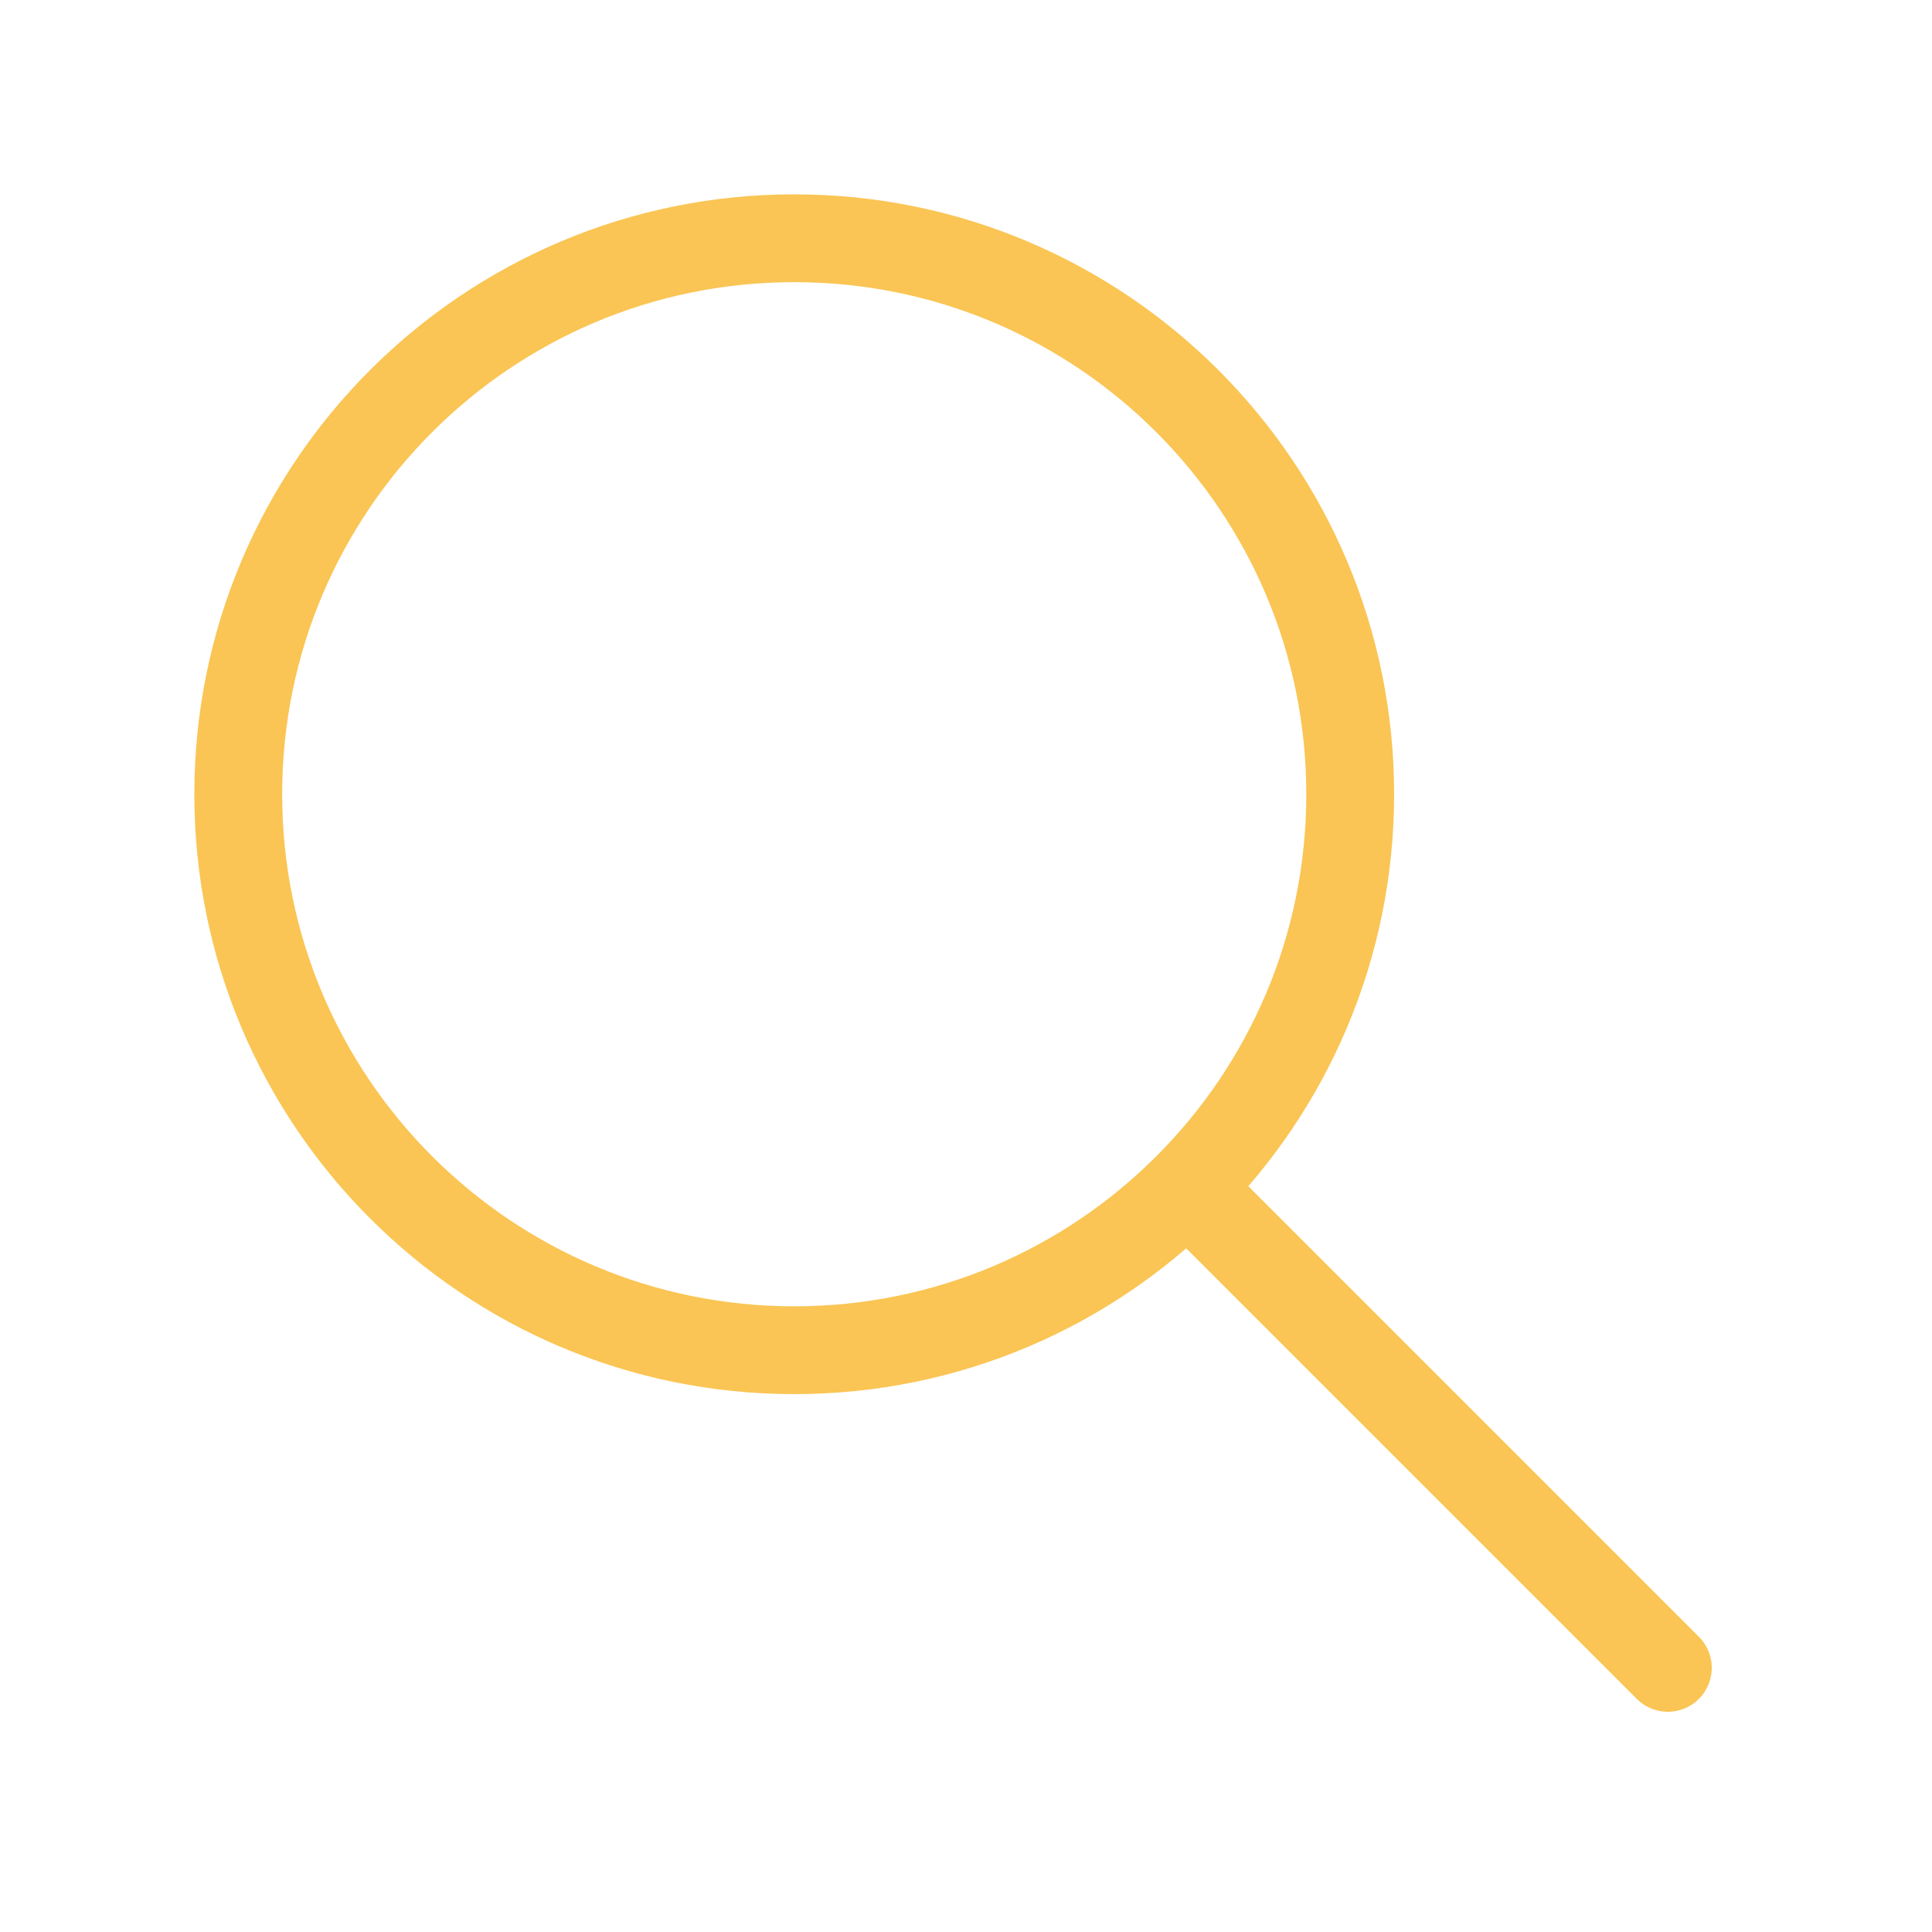
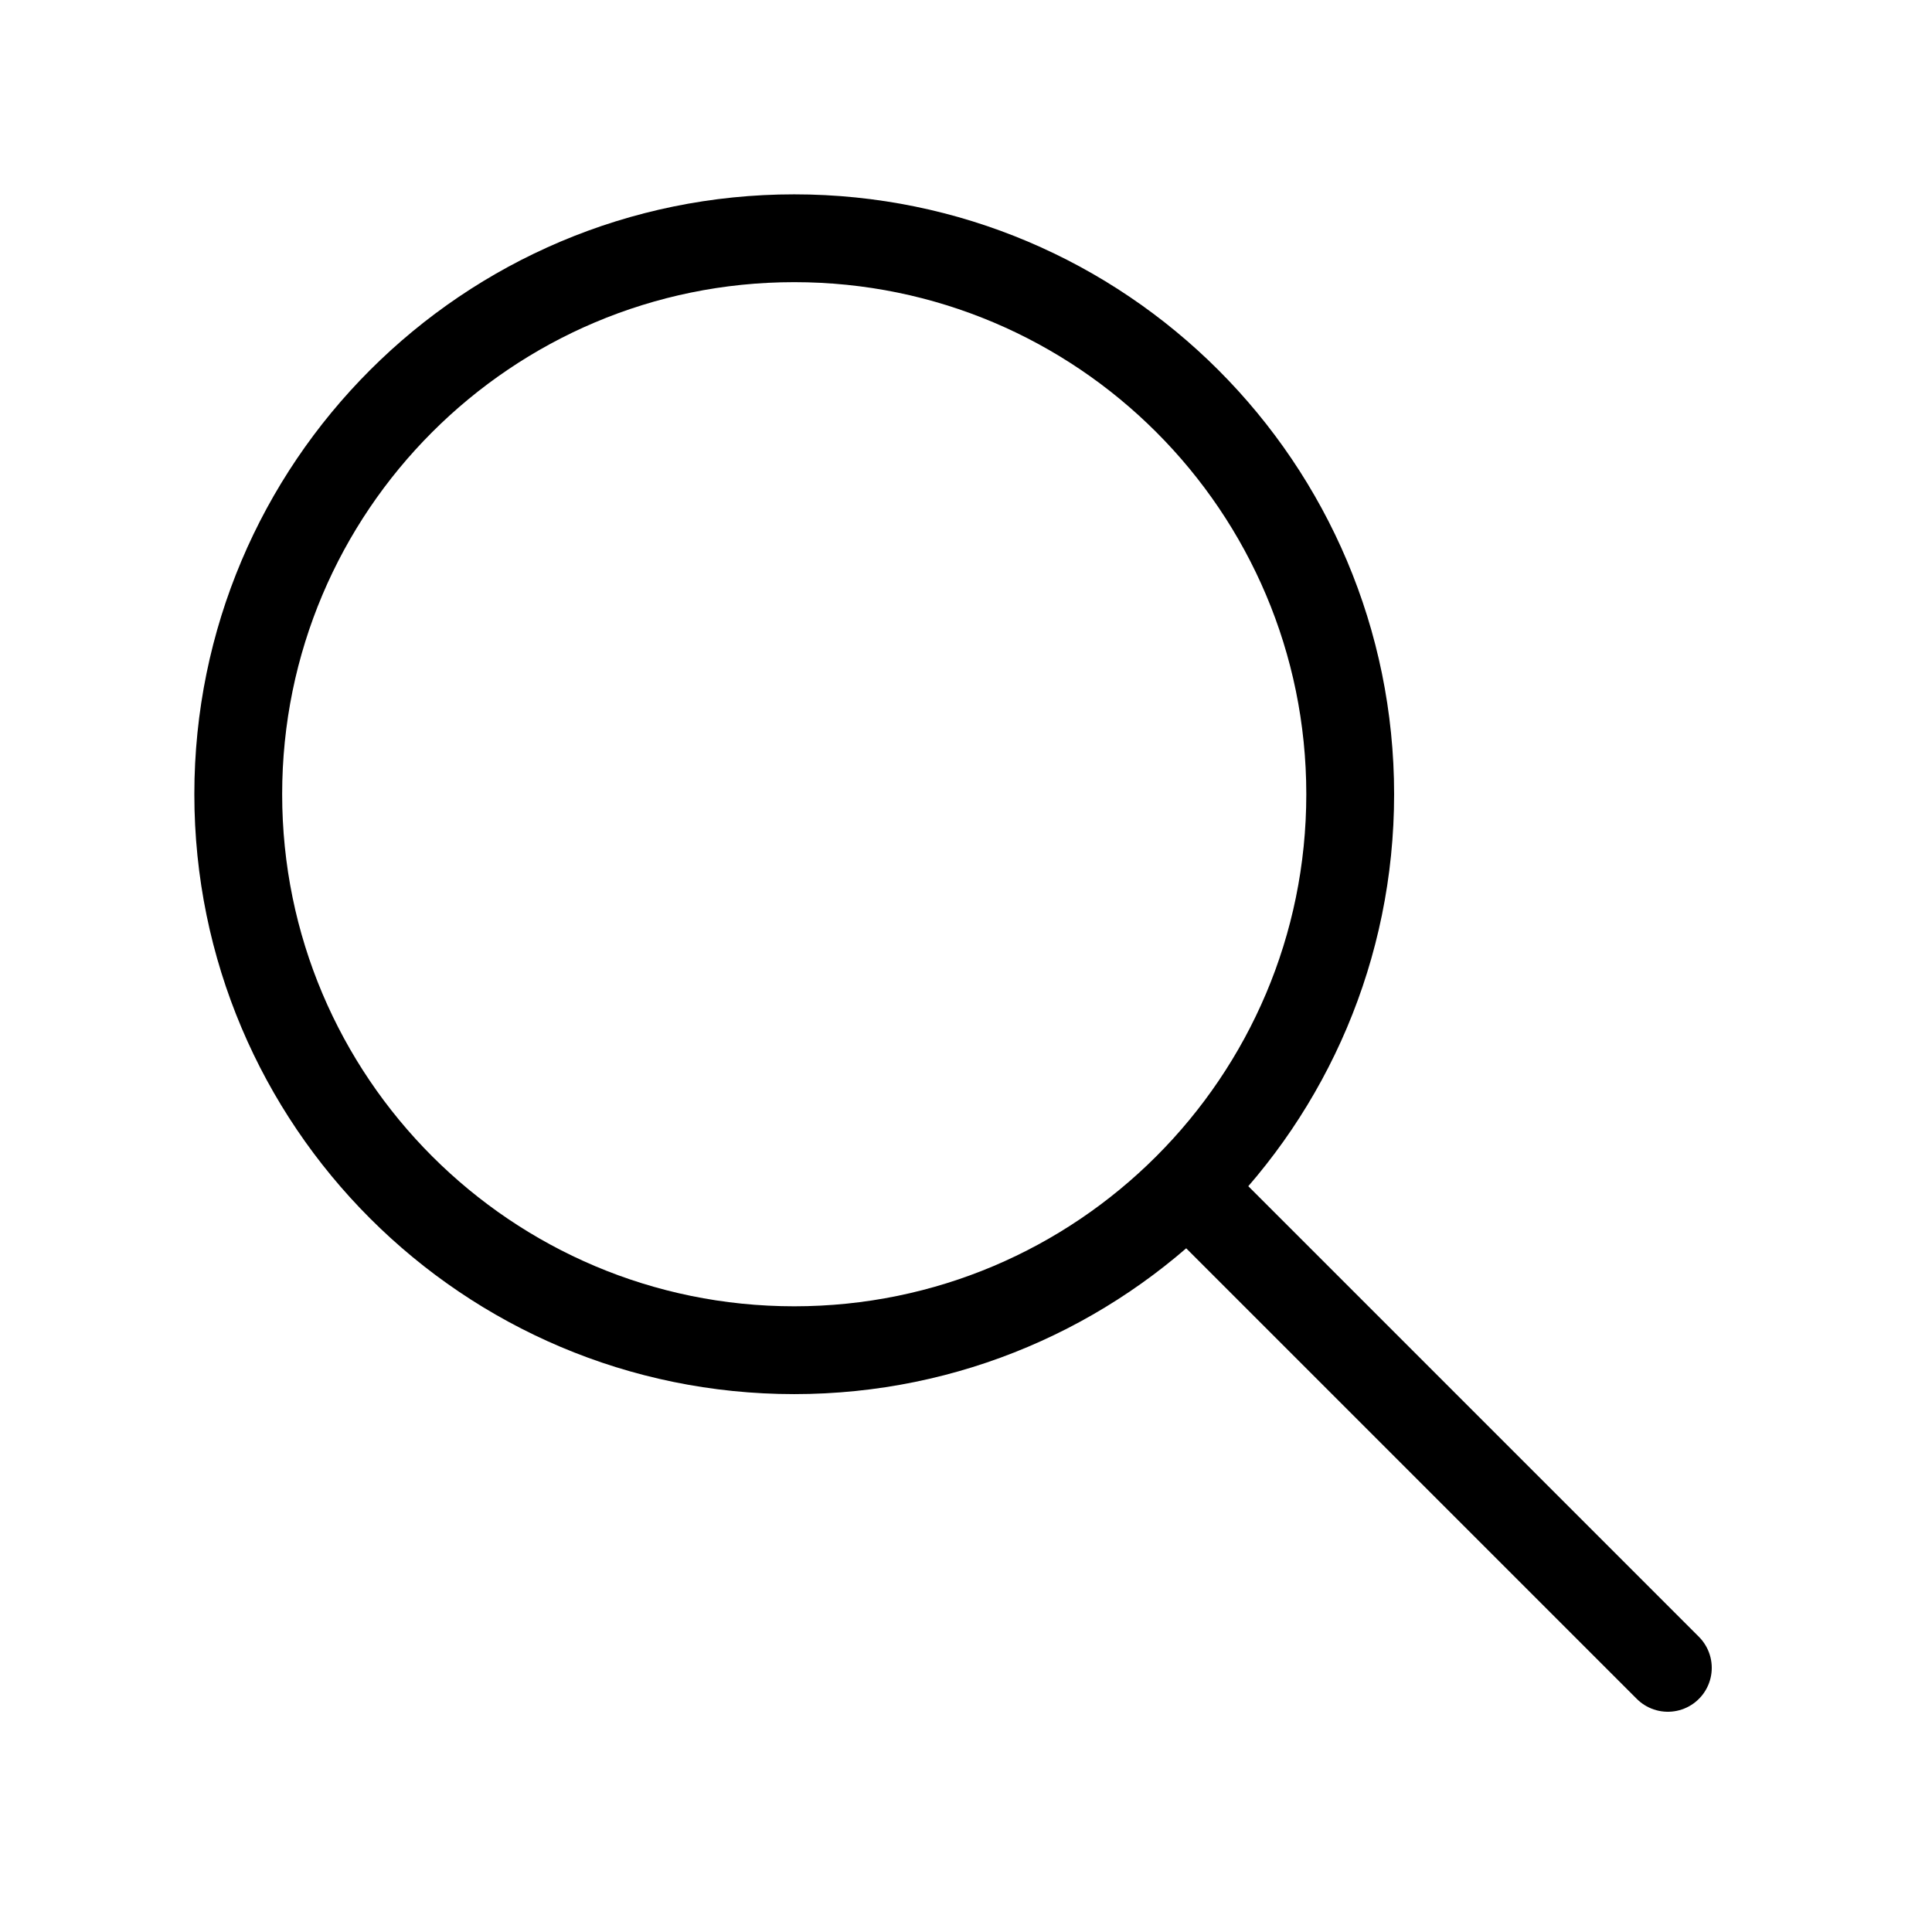
<svg xmlns="http://www.w3.org/2000/svg" width="22" height="22" viewBox="0 0 22 22" fill="none">
-   <path d="M18.992 18.992L13.566 13.566M15.375 9.044C15.375 12.54 12.54 15.375 9.044 15.375C5.548 15.375 2.713 12.54 2.713 9.044C2.713 5.548 5.548 2.713 9.044 2.713C12.54 2.713 15.375 5.548 15.375 9.044Z" stroke="#FAC554" stroke-linecap="round" stroke-linejoin="round" />
+   <path d="M18.992 18.992L13.566 13.566M15.375 9.044C15.375 12.54 12.54 15.375 9.044 15.375C5.548 15.375 2.713 12.54 2.713 9.044C2.713 5.548 5.548 2.713 9.044 2.713C12.54 2.713 15.375 5.548 15.375 9.044Z" stroke="currentColor" stroke-linecap="round" stroke-linejoin="round" />
</svg>
